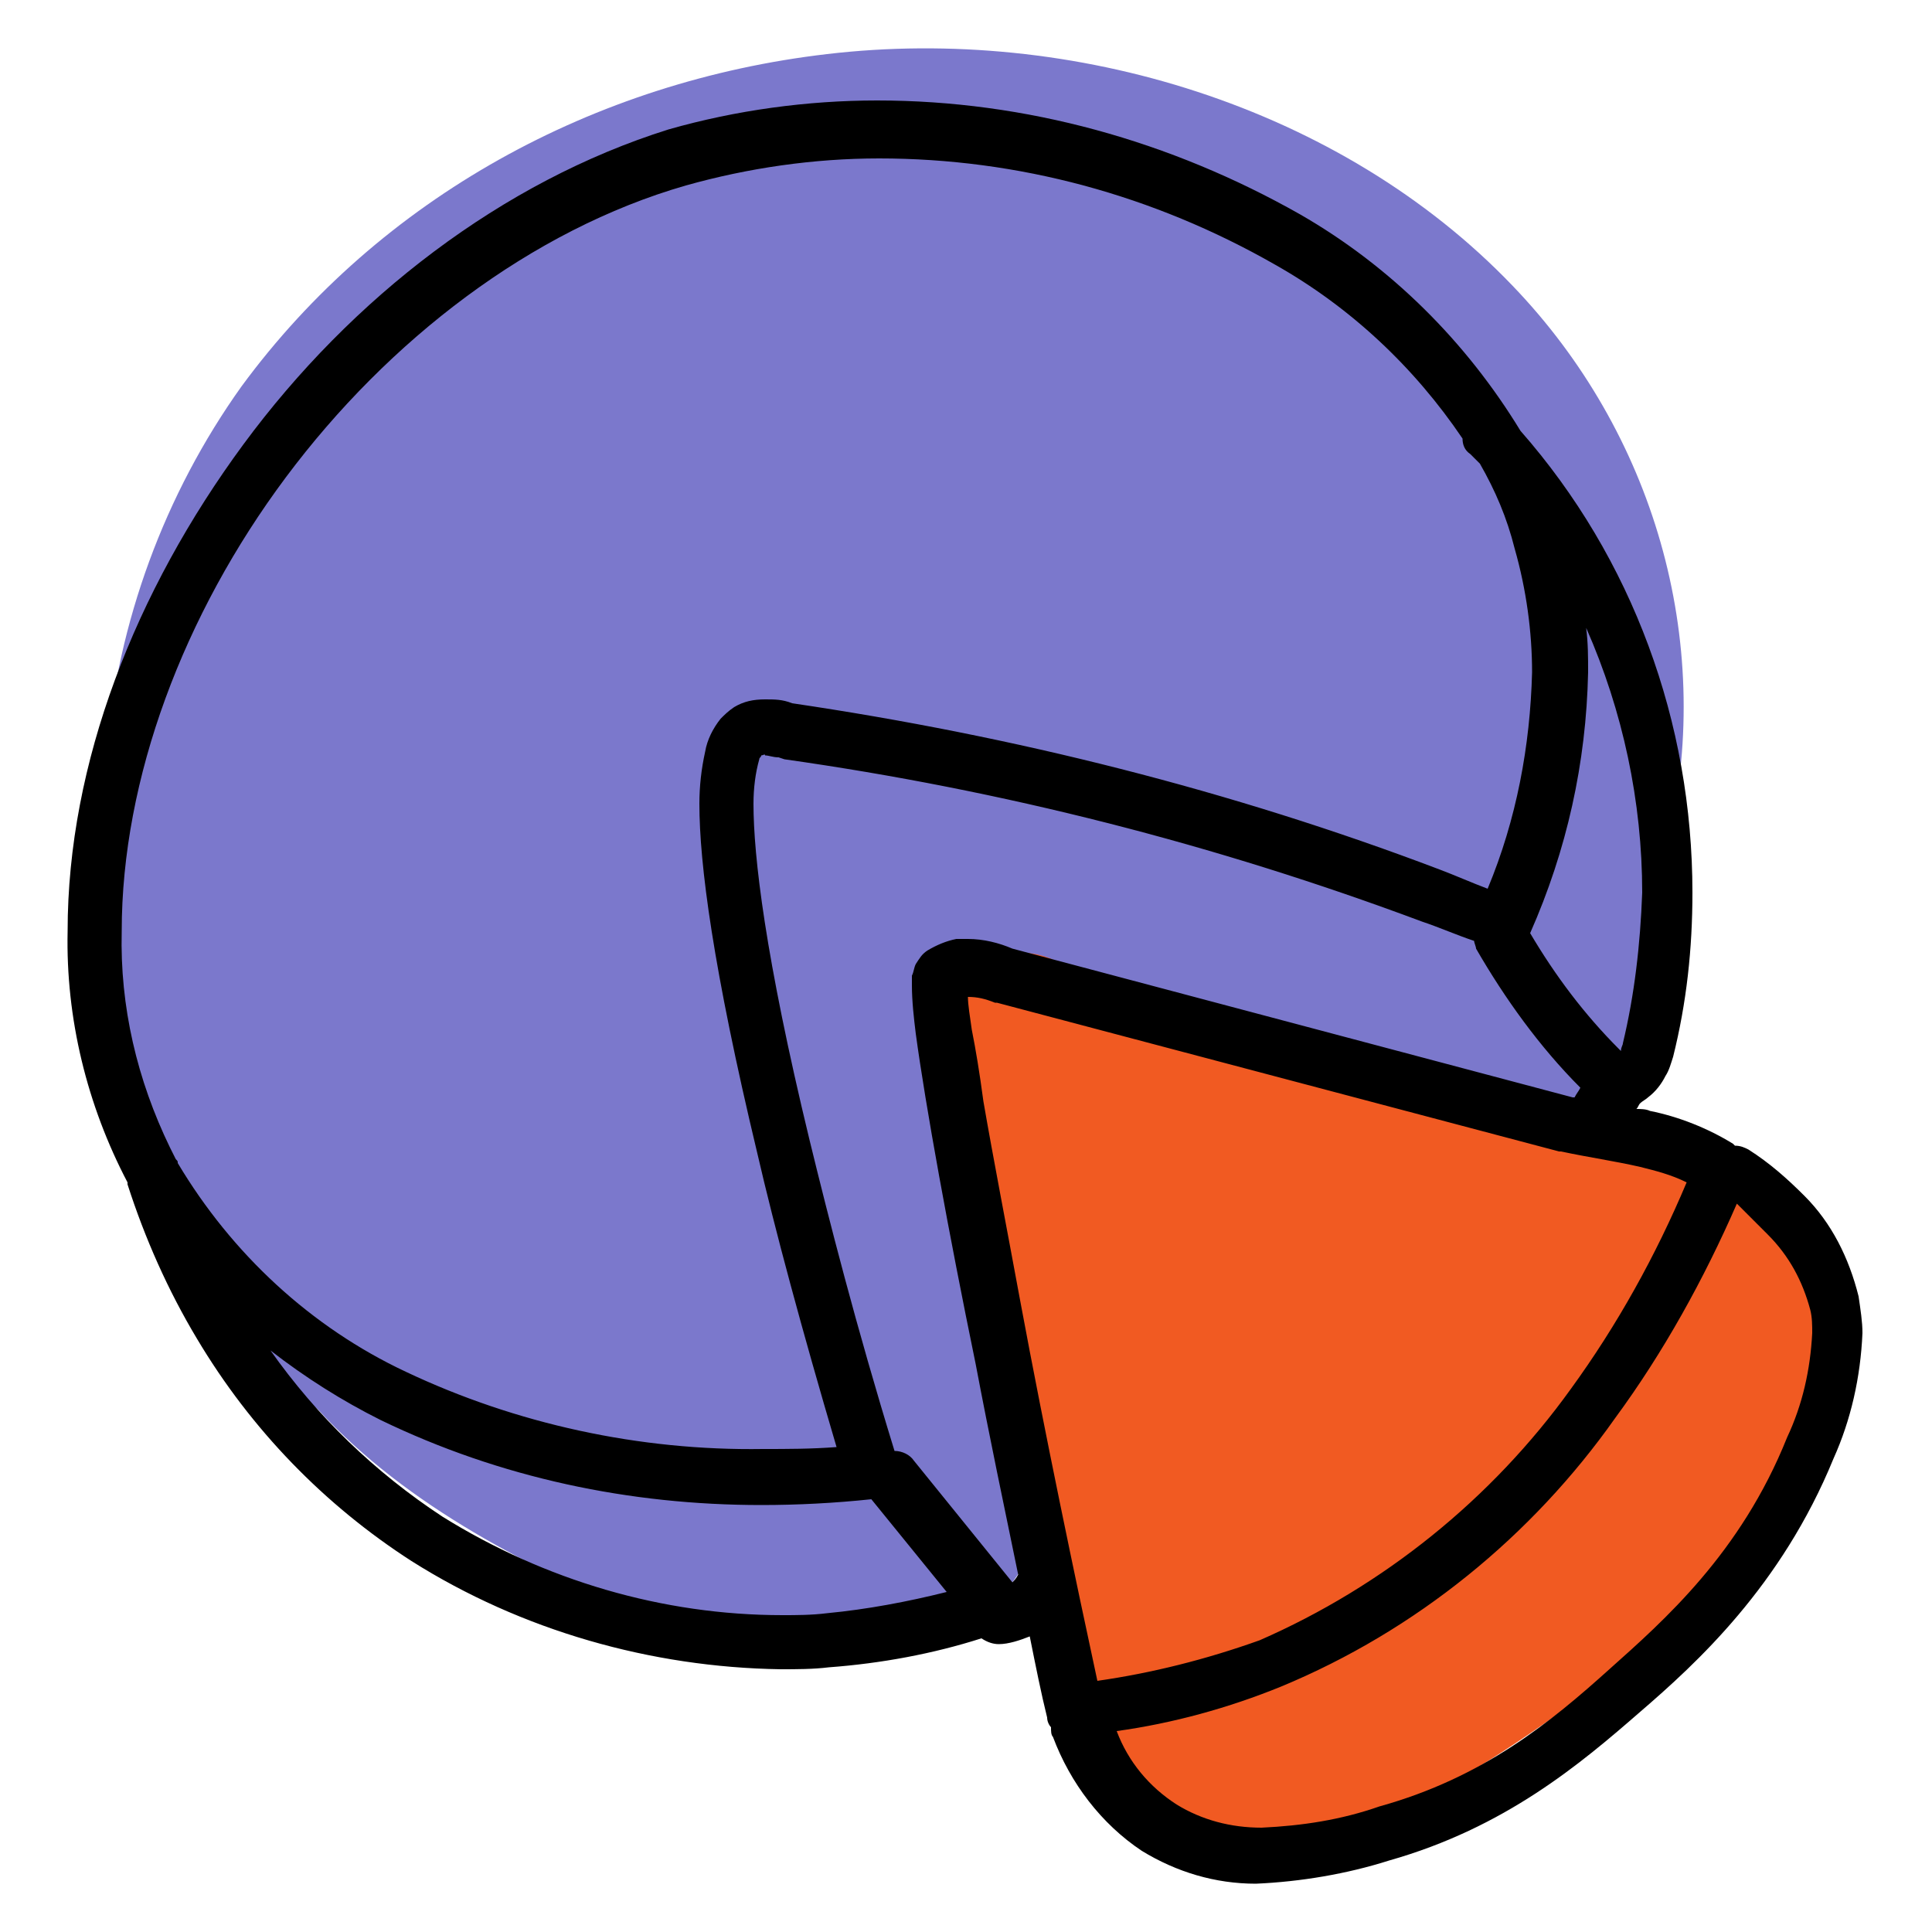
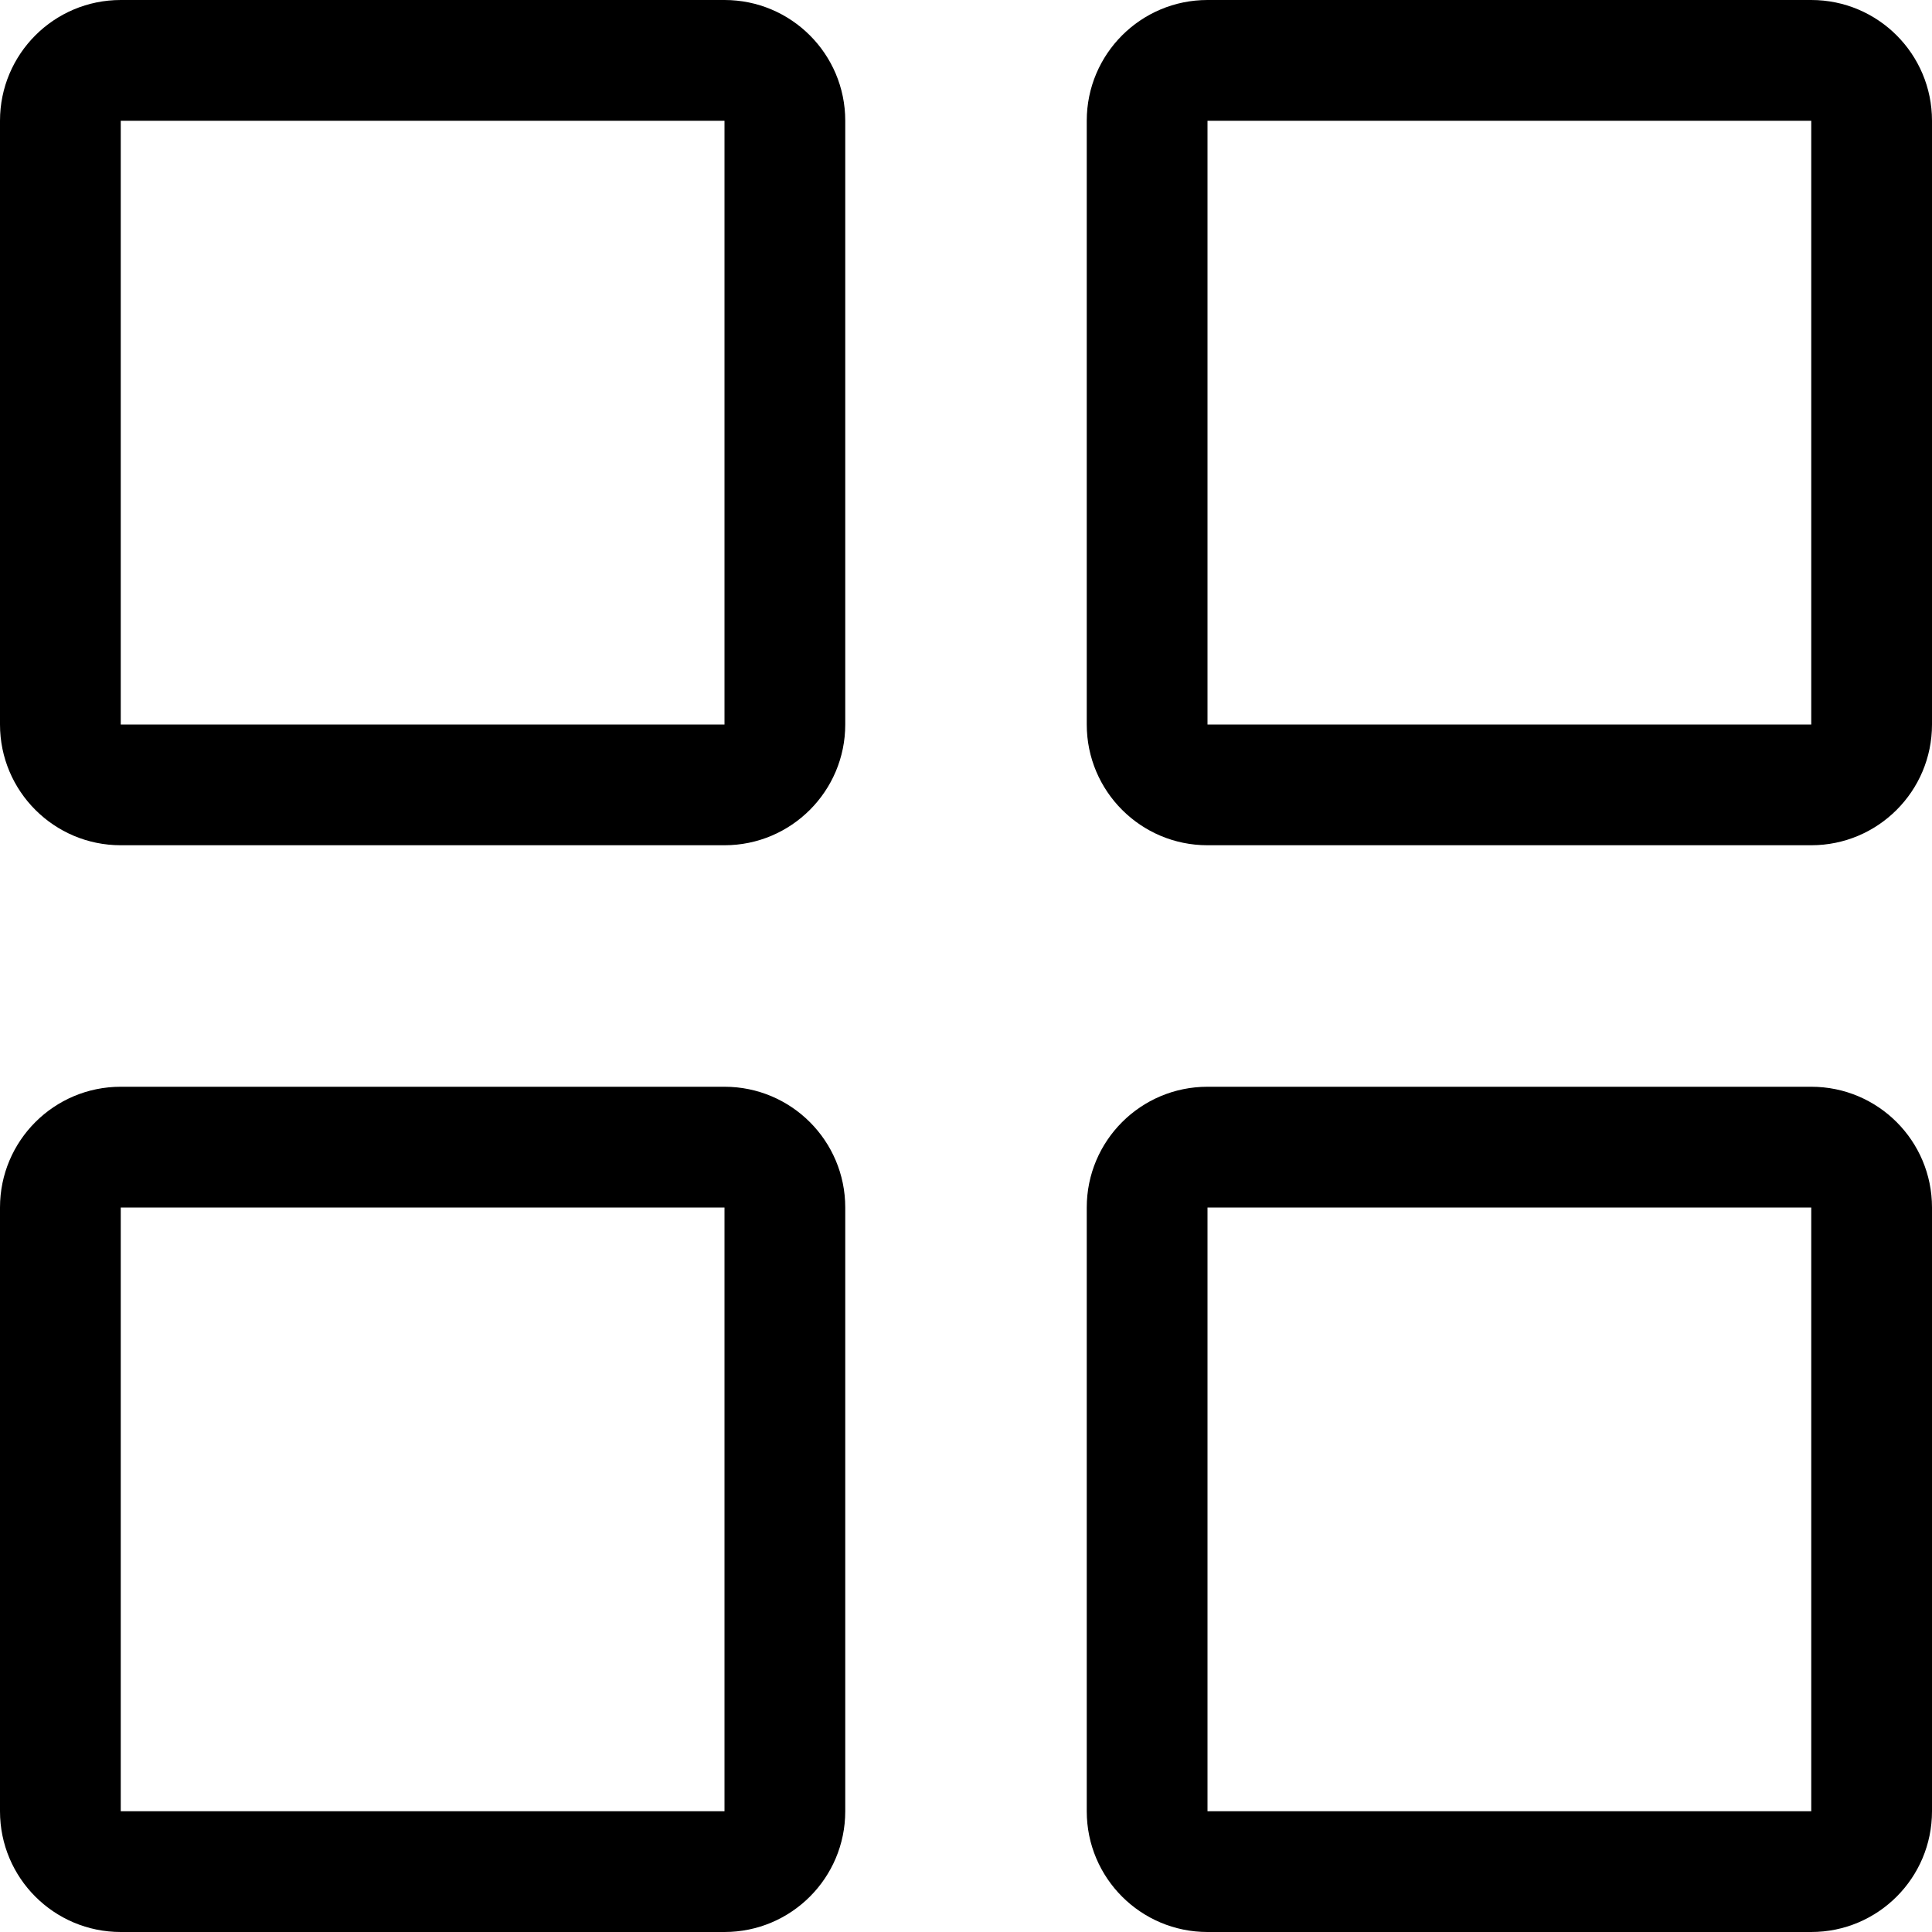
- <svg xmlns="http://www.w3.org/2000/svg" width="800px" height="800px" viewBox="0 0 100 100" id="Layer_1" version="1.1" xml:space="preserve">
-   <style type="text/css">
- 	.st0{fill:#7B78CC;}
- 	.st1{fill:#F15A22;}
- 	.st2{fill:none;}
- </style>
-   <g>
-     <g id="fill">
-       <path class="st0" d="M78.3,14.8c-8.9-9.3-22.8-13.5-35.5-12c-12,1.4-23.1,7.4-30.3,17.2c-4,5.6-6.4,12.2-7,19    c-0.1,0.8-0.2,1.6-0.2,2.5C4,45.9,3.9,50.6,4.9,55c1.6,7.3,6.2,13.1,11.6,18c4.6,5,11,8.2,17.4,10.9c1.3,0.6,2.8,0.8,4.2,0.8    c1.5,0.8,3.2,1,4.9,0.6c1.2-0.3,2.4-0.4,3.7-0.4c4.4-0.1,8.2-4.5,6.8-8.9c-1.8-5.4-3.3-10.9-4.4-16.5c-0.2-1.2-0.5-2.5-0.7-3.7    c0.2-0.4,0.3-0.8,0.3-1.3c0.1-0.7,0.3-1.4,0.5-2.1c0.1,0,0.2,0.1,0.4,0.2c1,0.2,2.1,0.3,3.1,0.3c2.7,0.4,5.5,0.9,8.2,1.3    c5.2,0.8,10.4,1.6,15.4,3.4c3.9,1.4,7.3-1.6,8.6-4.9c1.2-3,1.7-6.2,1.5-9.4C88.7,33.1,85.6,22.4,78.3,14.8z" />
-       <path class="st1" d="M79.9,56.9c-8.4-1.6-17.2-2-24.6-6.8c-4.3-2.8-8.2,2.5-6.4,6.4c4.1,9,4.3,19,7.2,28.3    c-0.1,1.7-0.2,3.5-0.3,5.2c-0.1,2.2,1.6,3.7,3.4,4.5c8,3.3,15.9-1.8,22.3-6.4c6.2-4.5,13-10.8,13.6-19    C95.7,60.3,86.9,58.2,79.9,56.9z" />
-     </g>
-     <g id="line_copy">
-       <path class="st2" d="M82.1,34.8c-0.1,4.7-1.1,9.2-3,13.5c1.3,2.2,2.8,4.2,4.6,6c0,0,0.1,0.1,0.1,0.1c0-0.1,0.1-0.2,0.1-0.4    c0.6-2.5,0.9-5.2,0.9-7.8c0-4.7-1-9.4-2.9-13.7C82.1,33.3,82.1,34,82.1,34.8z" />
-       <path class="st2" d="M83.5,73.5c-4.4,6.2-10.4,11-17.3,13.9c-2.7,1.1-5.6,1.9-8.5,2.3c0.7,1.5,1.8,2.8,3.1,3.8    c1.3,0.8,2.9,1.3,4.4,1.2c2.1-0.1,4.1-0.5,6.1-1.1c5.4-1.5,8.9-4.4,11.9-7.1c2.8-2.5,6.8-6.1,9.2-12c0.8-1.7,1.2-3.5,1.3-5.4    c0-0.4,0-0.8-0.1-1.2c-0.3-1.5-1.1-2.8-2.2-3.9c-0.5-0.5-1.1-1-1.7-1.5C88.1,66.3,86,70,83.5,73.5z" />
-       <path class="st2" d="M47.5,53.5c-0.1-0.8-0.2-1.7-0.2-2.5c0-0.2,0-0.3,0-0.5c0-0.2,0.1-0.4,0.2-0.6c0.1-0.3,0.3-0.5,0.6-0.7    c0.4-0.3,0.9-0.5,1.5-0.6l0.1,0c0.2,0,0.3,0,0.5,0c0.8,0,1.6,0.2,2.3,0.5l29,7.7l0.1,0c0.1-0.2,0.2-0.3,0.3-0.5l0,0    c-2.1-2.1-4-4.5-5.4-7.2l0,0c-0.1-0.1-0.1-0.3-0.1-0.4c-0.9-0.4-1.8-0.7-2.7-1c-10.7-4-21.7-6.8-33-8.4l-0.3-0.1    C40,39.1,39.8,39,39.6,39c-0.1,0-0.2,0-0.2,0l0,0c0,0.1-0.1,0.1-0.1,0.2C39,40,38.9,40.8,39,41.6c0,2.7,0.7,7.9,2.9,17.4l-1.4,0.3    l1.4-0.3c1,4.1,2.4,9.6,4.4,16.1c0.4,0,0.7,0.2,1,0.5l5.1,6.3c0.1-0.1,0.3-0.3,0.4-0.3c-0.7-3.4-1.5-7.2-2.2-10.9    C49.2,63.9,48,57.3,47.5,53.5z" />
-       <path class="st2" d="M45.2,77.5c-1.9,0.2-3.8,0.3-5.7,0.3c-6.8,0.1-13.6-1.4-19.7-4.4c-2-1-4-2.2-5.7-3.6c2.4,3.4,5.4,6.3,8.9,8.6    c5.3,3.3,11.4,5.1,17.6,5.1c0.8,0,1.5,0,2.3-0.1c2.1-0.2,4.3-0.5,6.3-1.1L45.2,77.5z" />
-       <path d="M6.6,61.3c0.9,2.8,2.1,5.5,3.6,8c2.8,4.7,6.6,8.6,11.1,11.5c5.7,3.6,12.4,5.5,19.1,5.6c0.8,0,1.7,0,2.5-0.1    c2.7-0.2,5.4-0.7,7.9-1.5c0.3,0.2,0.6,0.3,0.9,0.3l0,0c0.5,0,1.1-0.2,1.6-0.4c0.3,1.5,0.6,3,0.9,4.2c0,0.2,0.1,0.4,0.2,0.5    c0,0.2,0,0.4,0.1,0.5l0,0c0.9,2.4,2.5,4.5,4.6,5.9c1.8,1.1,3.8,1.7,5.9,1.7c2.3-0.1,4.7-0.5,6.9-1.2c6-1.7,9.9-5,13-7.7    c2.9-2.5,7.3-6.5,10-13.1c0.9-2,1.4-4.2,1.5-6.5c0-0.6-0.1-1.2-0.2-1.9l0,0c-0.5-2-1.4-3.8-2.8-5.2c-0.9-0.9-1.8-1.7-2.9-2.4    c-0.2-0.1-0.4-0.2-0.7-0.2c0,0-0.1-0.1-0.1-0.1c-1.3-0.8-2.8-1.4-4.3-1.7c-0.2-0.1-0.5-0.1-0.7-0.1c0.1-0.1,0.1-0.2,0.2-0.3    c0.1-0.1,0.3-0.2,0.4-0.3c0.4-0.3,0.7-0.7,0.9-1.1c0.2-0.3,0.3-0.7,0.4-1c0.7-2.8,1-5.6,1-8.5c0-8.8-3.1-17.3-8.9-23.9    c-2.8-4.6-6.7-8.5-11.4-11.2c-6.7-3.8-14.2-5.9-21.9-5.9c-3.6,0-7.3,0.5-10.8,1.5C26,9.4,18.2,15.4,12.6,23S3.5,39.5,3.5,48.2    c-0.1,4.5,1,9,3.1,13C6.6,61.2,6.6,61.3,6.6,61.3z M14.8,24.7c5.3-7.1,12.7-12.8,20.7-15.1c3.2-0.9,6.6-1.4,10-1.4    c7.2,0,14.2,1.9,20.5,5.5c3.9,2.2,7.2,5.3,9.7,9c0,0.3,0.1,0.6,0.4,0.8c0.2,0.2,0.3,0.3,0.5,0.5c0.8,1.4,1.4,2.8,1.8,4.4    c0.6,2.1,0.9,4.3,0.9,6.4c-0.1,3.8-0.8,7.6-2.3,11.2c-0.8-0.3-1.7-0.7-2.5-1c-10.8-4.1-22-6.9-33.5-8.6c-0.5-0.2-0.9-0.2-1.4-0.2    c-0.6,0-1.1,0.1-1.6,0.4c-0.3,0.2-0.5,0.4-0.7,0.6c-0.4,0.5-0.7,1.1-0.8,1.7c-0.2,0.9-0.3,1.8-0.3,2.7c0,3.1,0.7,8.5,3,18.1l0,0    c0.9,3.9,2.3,9.1,4.1,15.2C42,75,40.7,75,39.5,75C33.1,75.1,26.7,73.7,21,71c-4.9-2.3-9-6.1-11.8-10.8c0-0.1,0-0.1-0.1-0.2    c-0.1-0.2-0.2-0.4-0.3-0.6c-1.7-3.5-2.6-7.3-2.5-11.2C6.3,40.3,9.5,31.8,14.8,24.7z M42.8,83.5c-0.8,0.1-1.6,0.1-2.3,0.1    c-6.2,0-12.3-1.8-17.6-5.1c-3.5-2.3-6.5-5.2-8.9-8.6c1.8,1.4,3.7,2.6,5.7,3.6c6.2,3,12.9,4.4,19.7,4.4c1.9,0,3.8-0.1,5.7-0.3    l3.9,4.8C47,82.9,44.9,83.3,42.8,83.5z M52.4,81.9l-5.1-6.3c-0.2-0.3-0.6-0.5-1-0.5c-2-6.5-3.4-12-4.4-16.1l-1.4,0.3l1.4-0.3    C39.6,49.5,39,44.3,39,41.6c0-0.8,0.1-1.6,0.3-2.3c0-0.1,0.1-0.1,0.1-0.2l0,0c0.1,0,0.2-0.1,0.2,0c0.2,0,0.4,0.1,0.7,0.1l0.3,0.1    c11.3,1.6,22.3,4.4,33,8.4c0.9,0.3,1.8,0.7,2.7,1c0,0.1,0.1,0.3,0.1,0.4l0,0c1.5,2.6,3.3,5.1,5.4,7.2l0,0    c-0.1,0.2-0.2,0.3-0.3,0.5l-0.1,0l-29-7.7c-0.7-0.3-1.5-0.5-2.3-0.5c-0.2,0-0.3,0-0.5,0l-0.1,0c-0.5,0.1-1,0.3-1.5,0.6    c-0.3,0.2-0.4,0.4-0.6,0.7c-0.1,0.2-0.1,0.4-0.2,0.6c0,0.2,0,0.3,0,0.5c0,0.8,0.1,1.7,0.2,2.5c0.5,3.7,1.7,10.3,3.1,17.1    c0.7,3.7,1.5,7.5,2.2,10.9C52.6,81.7,52.5,81.8,52.4,81.9z M56.8,87c-1.1-5.1-2.7-12.7-4-19.7c-0.7-3.8-1.4-7.4-1.9-10.3    c-0.2-1.5-0.4-2.7-0.6-3.7c-0.1-0.7-0.2-1.3-0.2-1.7c0.5,0,0.9,0.1,1.4,0.3l0.1,0l29.1,7.7l0.1,0c1.4,0.3,2.8,0.5,4.1,0.8    c0.8,0.2,1.6,0.4,2.4,0.8c-1.6,3.8-3.6,7.4-6,10.7c-4.1,5.7-9.7,10.2-16.1,13C62.4,85.9,59.6,86.6,56.8,87z M91.5,63.9    c1.1,1.1,1.8,2.4,2.2,3.9c0.1,0.4,0.1,0.8,0.1,1.2c-0.1,1.9-0.5,3.7-1.3,5.4c-2.4,6-6.4,9.5-9.2,12c-3,2.7-6.5,5.6-11.9,7.1    c-2,0.7-4,1-6.1,1.1c-1.6,0-3.1-0.4-4.4-1.2c-1.4-0.9-2.5-2.2-3.1-3.8c2.9-0.4,5.8-1.2,8.5-2.3c7-2.9,13-7.8,17.3-13.9    c2.5-3.4,4.6-7.2,6.3-11.1C90.4,62.8,90.9,63.3,91.5,63.9z M84,54c0,0.1-0.1,0.2-0.1,0.4c0,0-0.1-0.1-0.1-0.1    c-1.8-1.8-3.3-3.8-4.6-6c1.9-4.3,2.9-8.8,3-13.5c0-0.8,0-1.5-0.1-2.3c1.9,4.3,2.9,9,2.9,13.7C84.9,48.9,84.6,51.5,84,54L84,54z" />
-       <polygon points="38,36.6 38,36.6 38,36.6   " />
-     </g>
-   </g>
+ <svg xmlns="http://www.w3.org/2000/svg" fill="#000000" width="750px" height="750px" viewBox="0 0 32 32" version="1.1">
+   <path d="M30 32h-10c-1.105 0-2-0.895-2-2v-10c0-1.105 0.895-2 2-2h10c1.105 0 2 0.895 2 2v10c0 1.105-0.895 2-2 2zM30 20h-10v10h10v-10zM30 14h-10c-1.105 0-2-0.896-2-2v-10c0-1.105 0.895-2 2-2h10c1.105 0 2 0.895 2 2v10c0 1.104-0.895 2-2 2zM30 2h-10v10h10v-10zM12 32h-10c-1.105 0-2-0.895-2-2v-10c0-1.105 0.895-2 2-2h10c1.104 0 2 0.895 2 2v10c0 1.105-0.896 2-2 2zM12 20h-10v10h10v-10zM12 14h-10c-1.105 0-2-0.896-2-2v-10c0-1.105 0.895-2 2-2h10c1.104 0 2 0.895 2 2v10c0 1.104-0.896 2-2 2zM12 2h-10v10h10v-10z" />
</svg>
